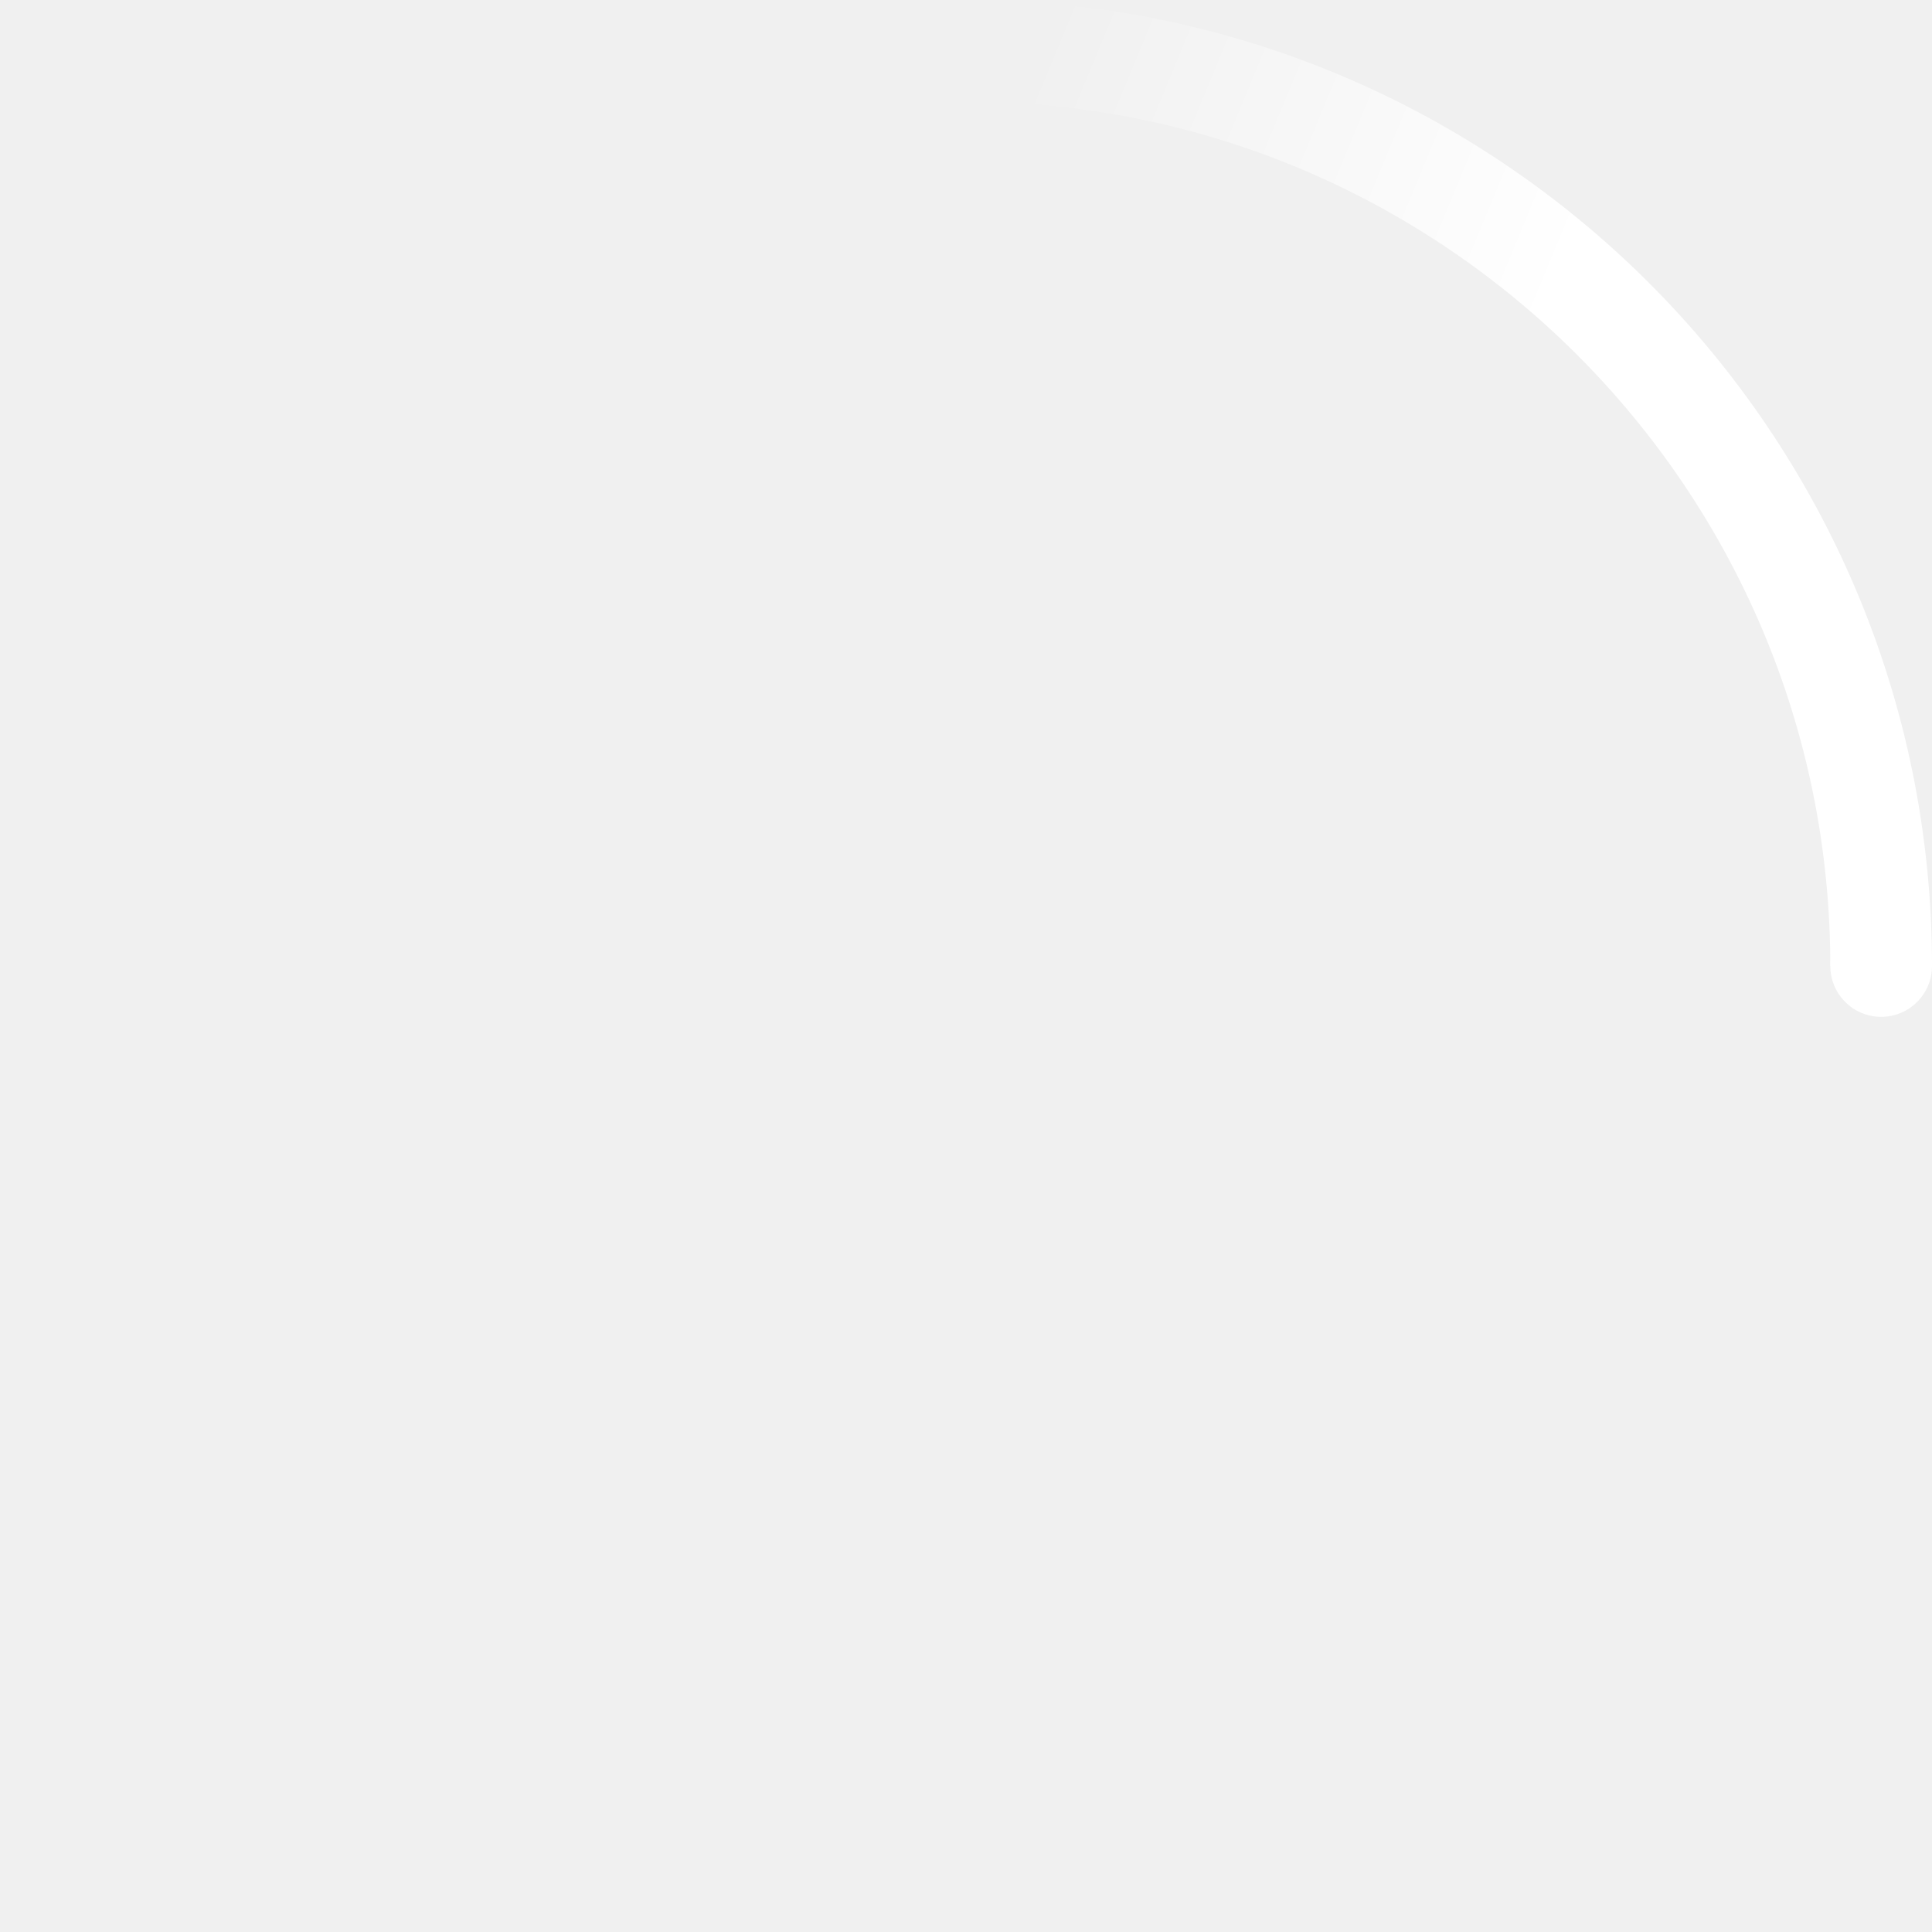
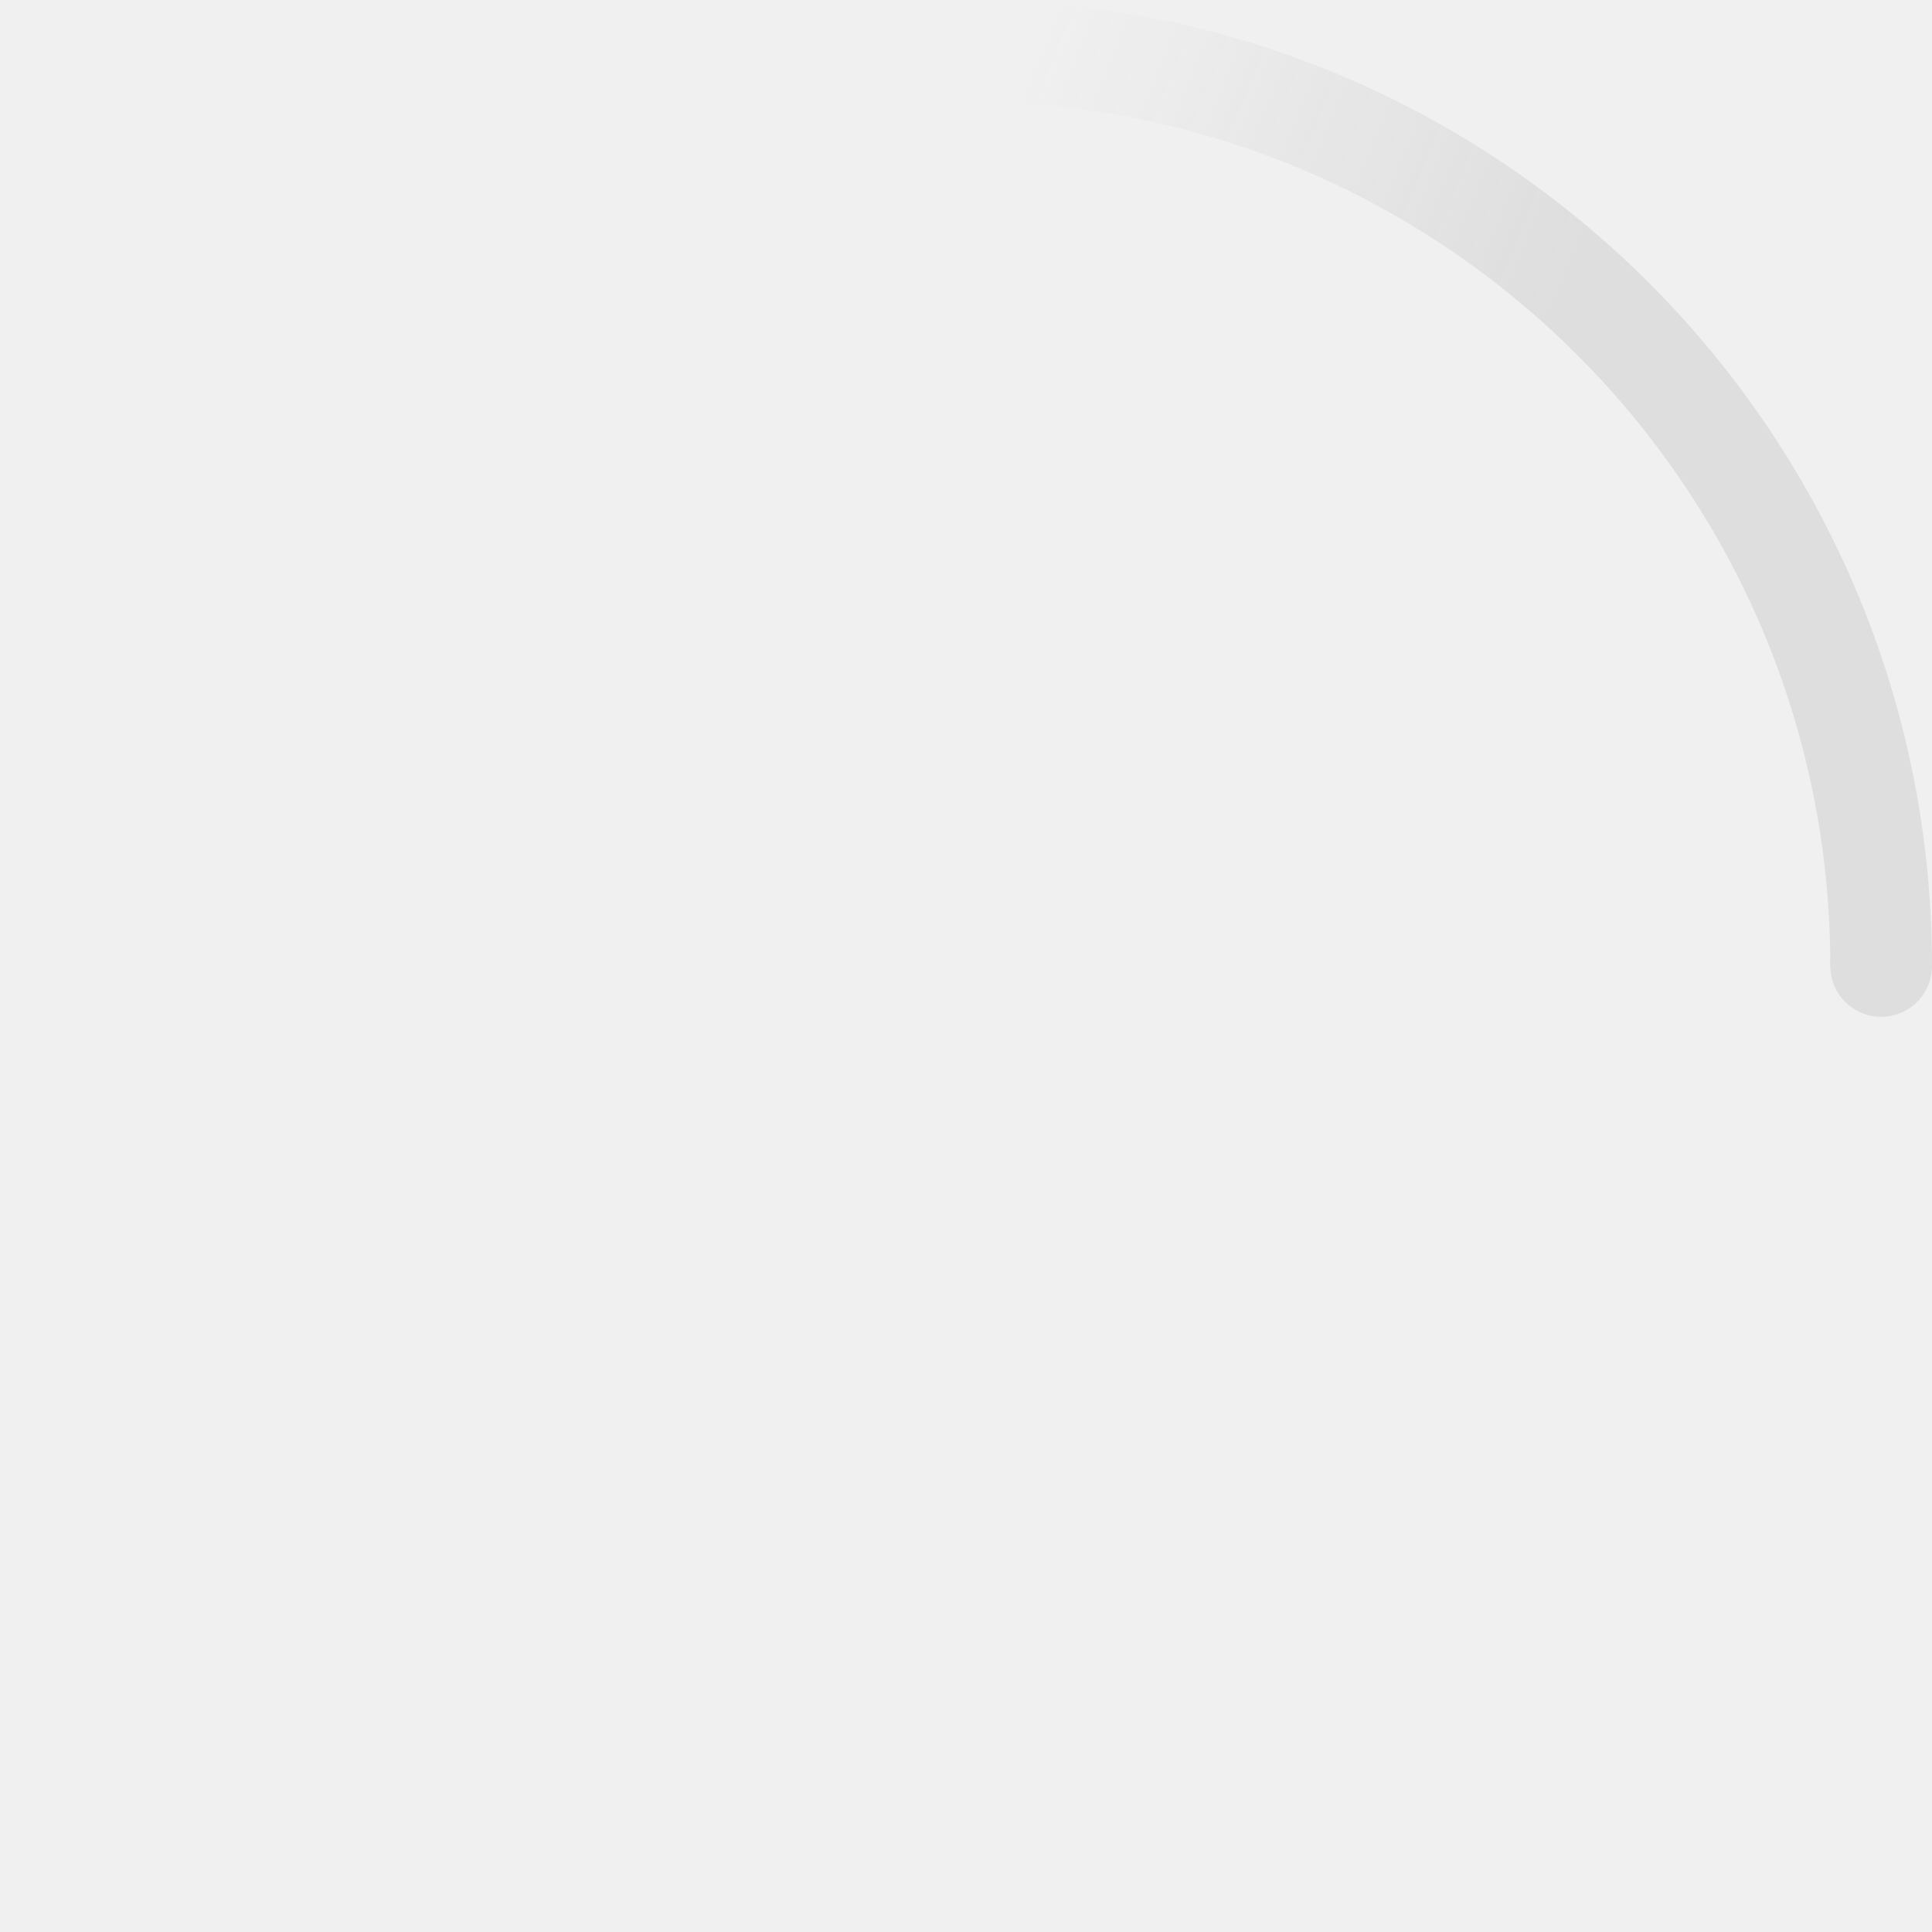
<svg xmlns="http://www.w3.org/2000/svg" width="38" height="38" viewBox="0 0 38 38">
  <defs>
    <linearGradient x1="8.042%" y1="0%" x2="65.682%" y2="23.865%" id="a">
-       <stop stop-color="#fff" stop-opacity="0" offset="0%" />
-       <stop stop-color="#fff" stop-opacity=".631" offset="63.146%" />
-       <stop stop-color="#fff" offset="100%" />
+       <stop stop-color="#dedede" stop-opacity="0" offset="0%" />
+       <stop stop-color="#dedede" stop-opacity=".631" offset="63.146%" />
+       <stop stop-color="#dedede" offset="100%" />
    </linearGradient>
  </defs>
  <g fill="none" fill-rule="evenodd">
    <g transform="translate(1 1)">
      <path d="M36 18c0-9.94-8.06-18-18-18" id="Oval-2" stroke="url(#a)" stroke-width="2">
        <animateTransform attributeName="transform" type="rotate" from="0 18 18" to="360 18 18" dur="0.9s" repeatCount="indefinite" />
      </path>
-       <circle fill="#fff" cx="36" cy="18" r="1">
+       <circle fill="#dedede" cx="36" cy="18" r="1">
        <animateTransform attributeName="transform" type="rotate" from="0 18 18" to="360 18 18" dur="0.9s" repeatCount="indefinite" />
      </circle>
    </g>
  </g>
</svg>
